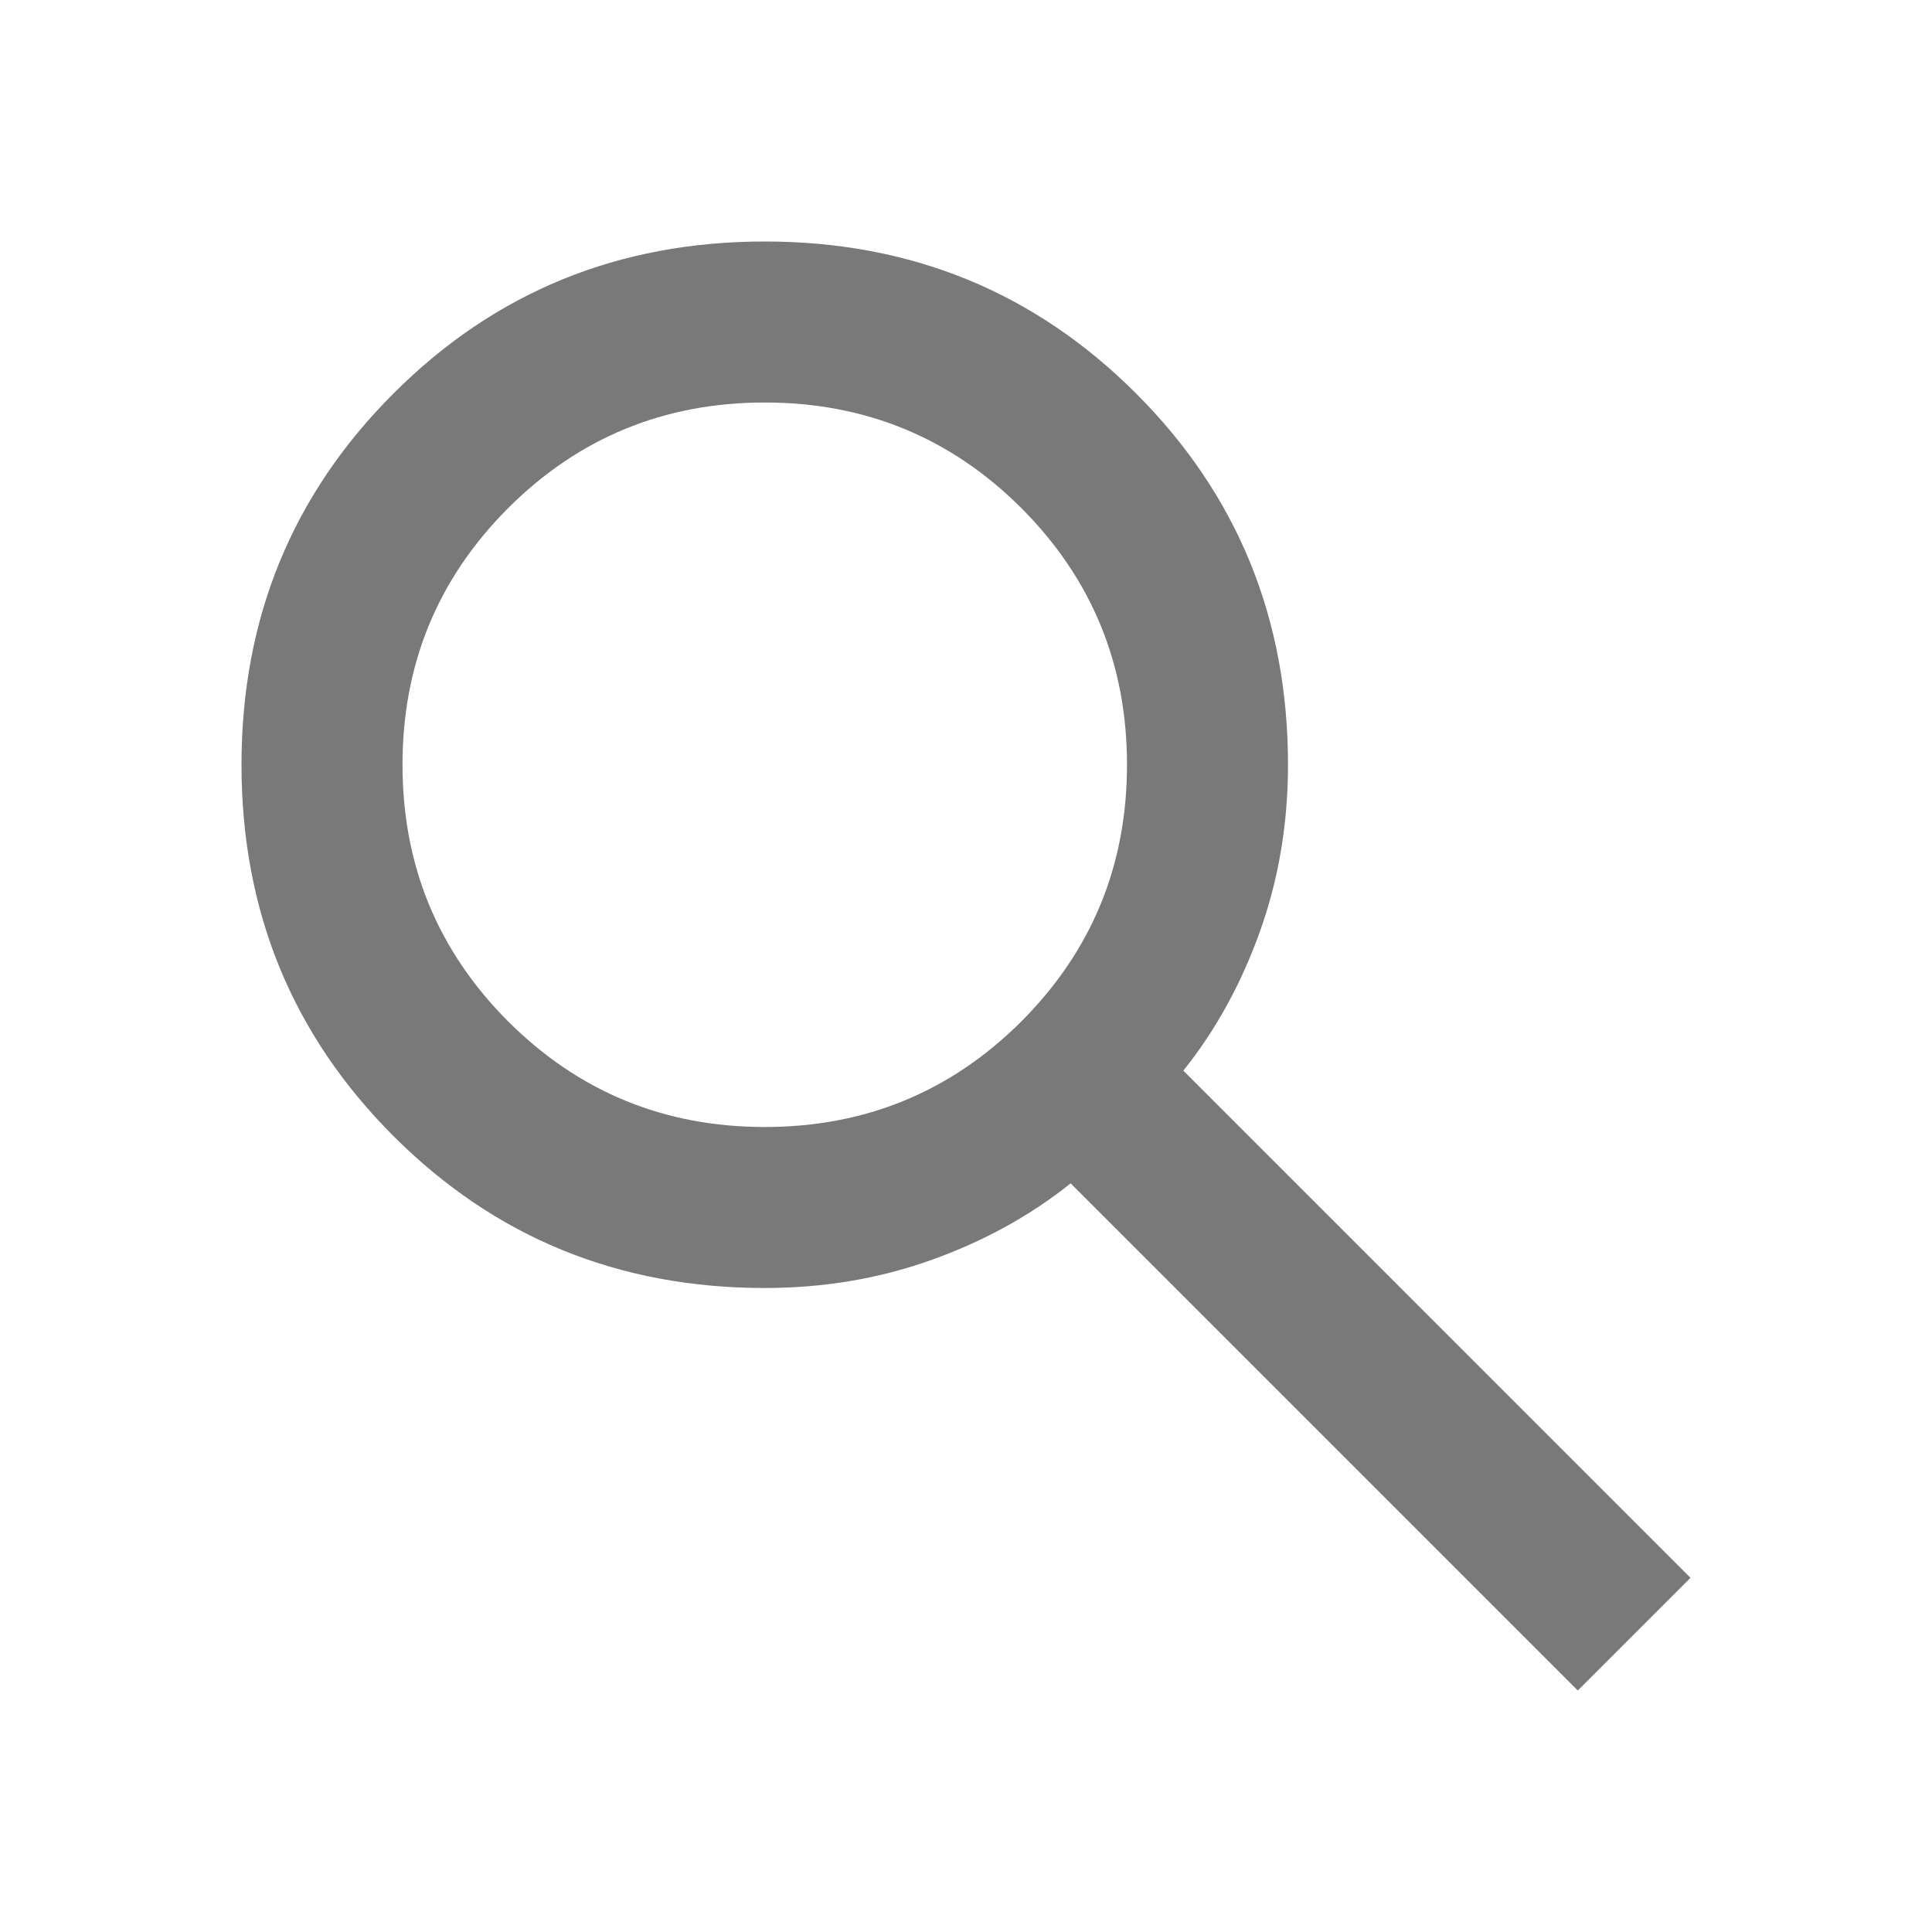
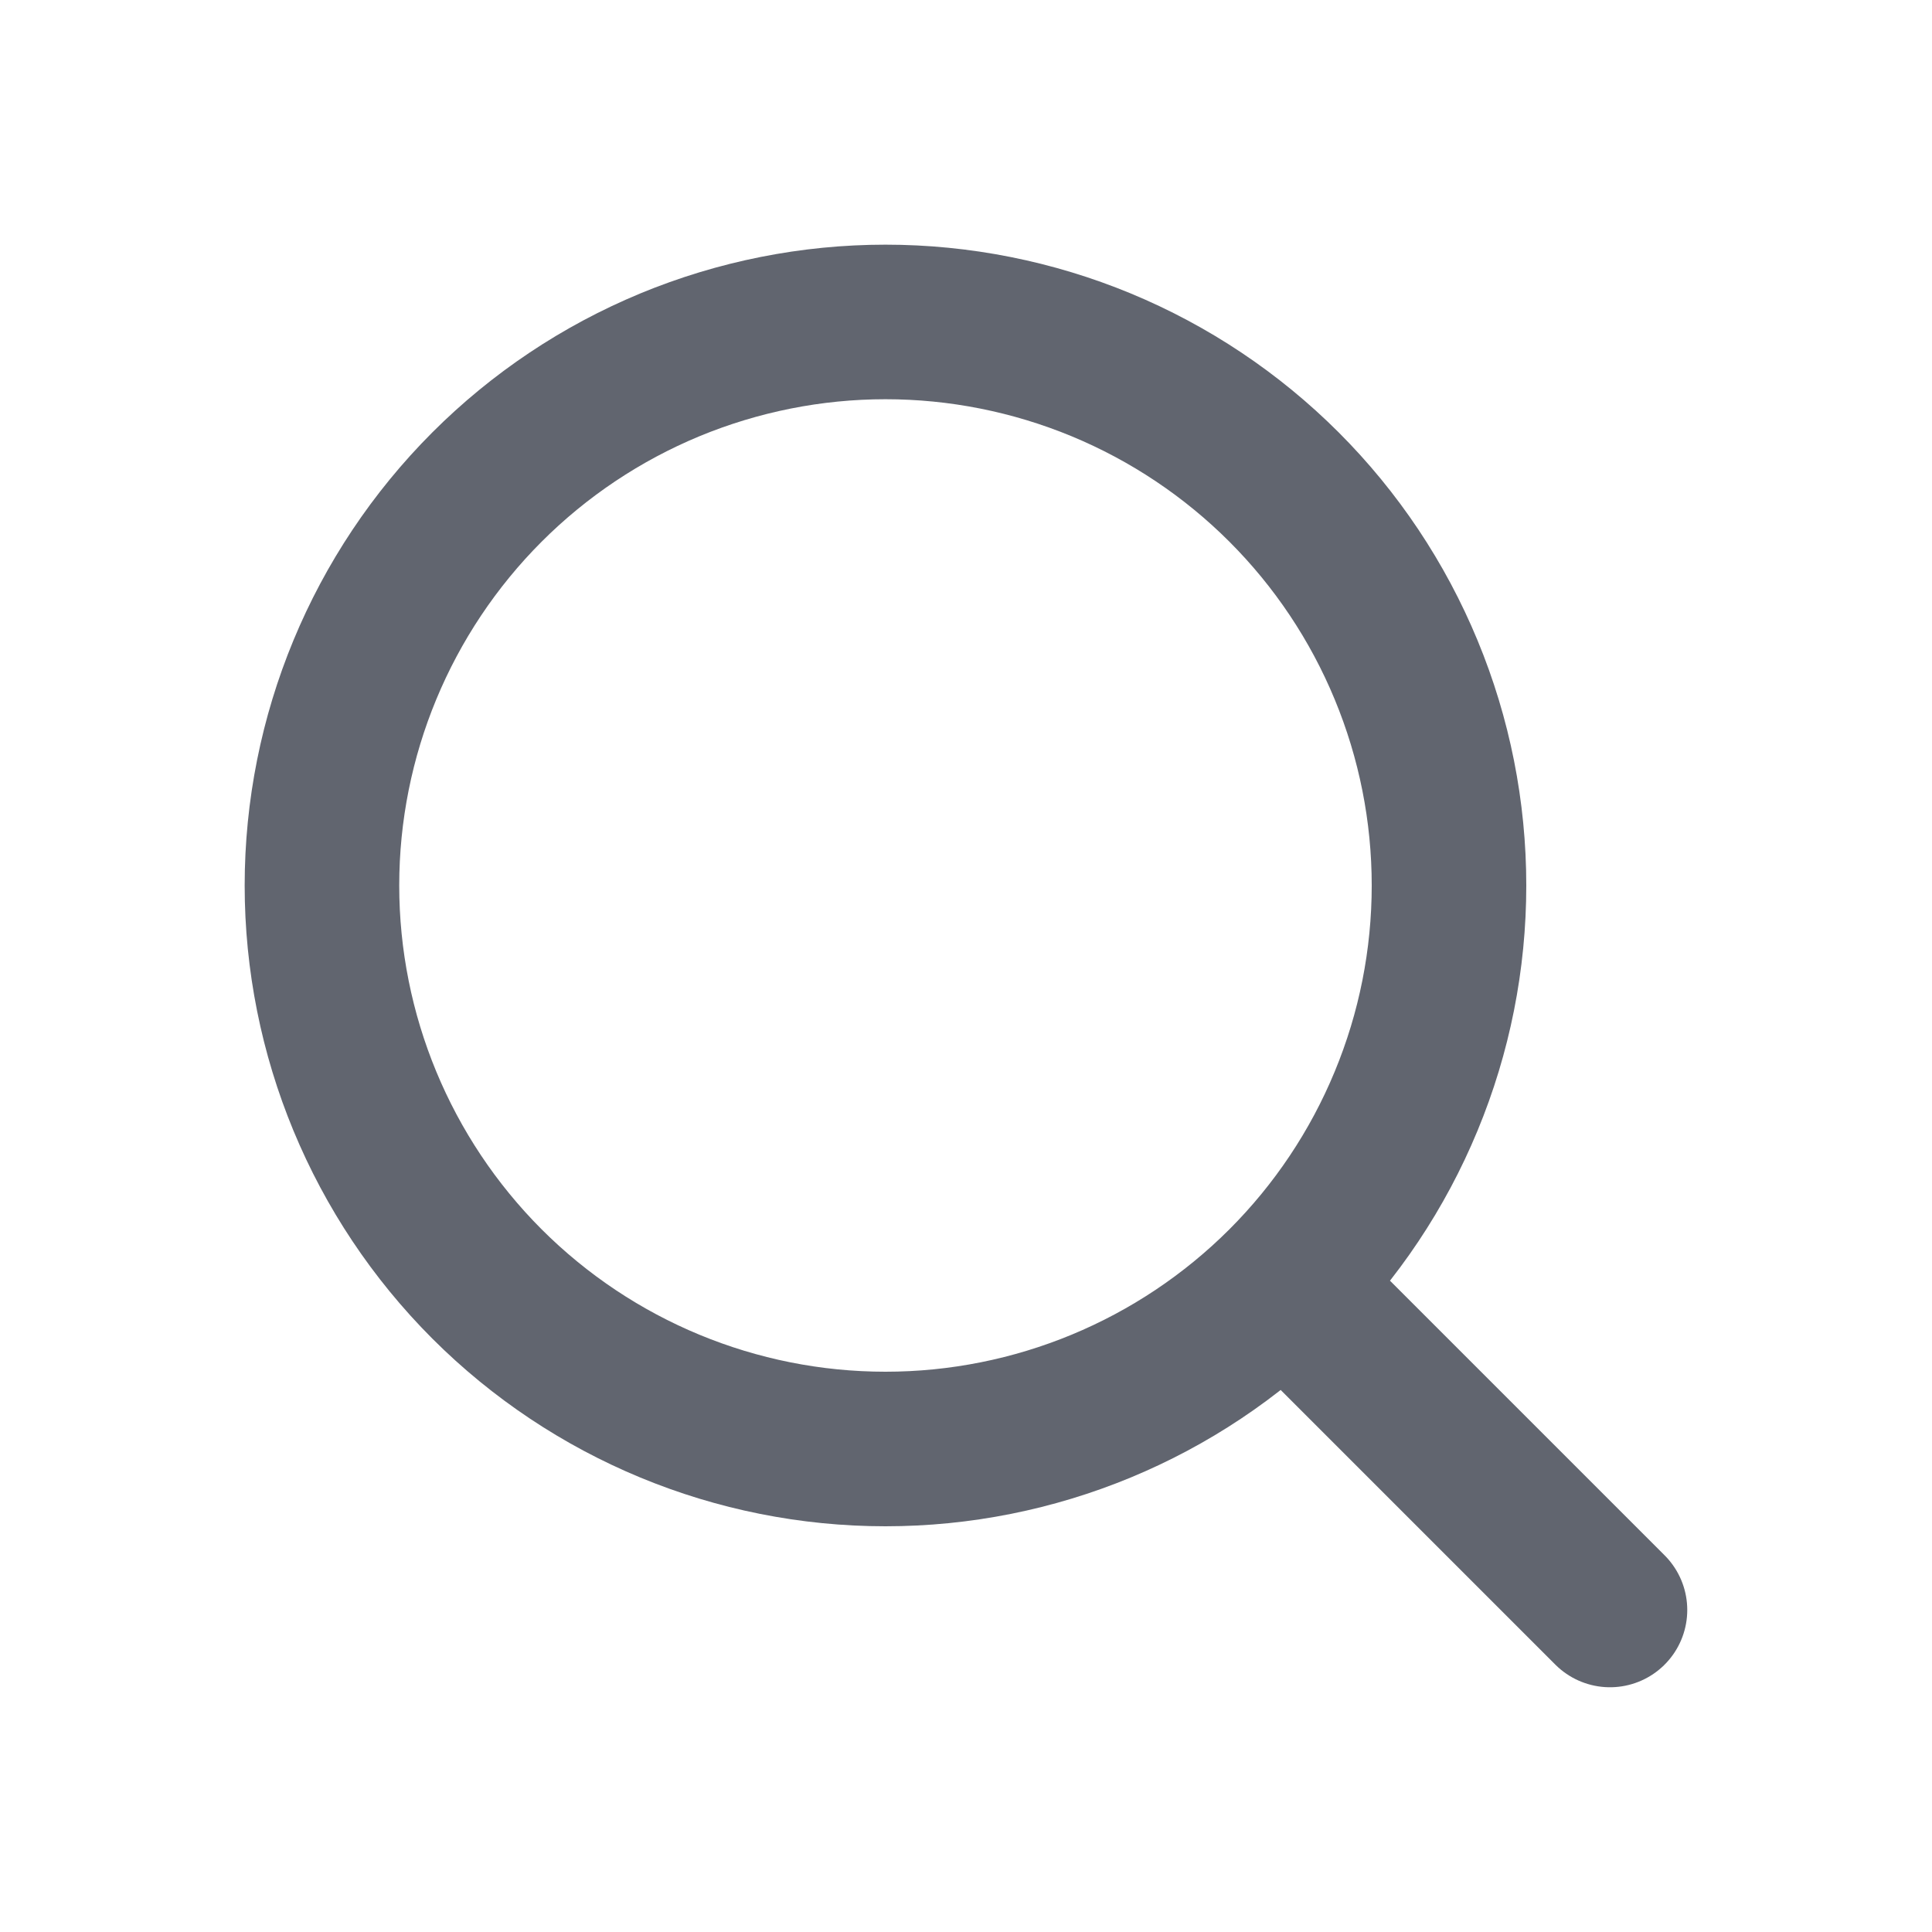
- <svg xmlns="http://www.w3.org/2000/svg" width="24" height="24" viewBox="0 0 24 24" fill="none">
-   <path d="M19.6 21L13.3 14.7C12.8 15.1 12.225 15.417 11.575 15.65C10.925 15.883 10.233 16 9.5 16C7.683 16 6.146 15.371 4.888 14.113C3.629 12.854 3 11.317 3 9.5C3 7.683 3.629 6.146 4.888 4.888C6.146 3.629 7.683 3 9.5 3C11.317 3 12.854 3.629 14.113 4.888C15.371 6.146 16 7.683 16 9.5C16 10.233 15.883 10.925 15.65 11.575C15.417 12.225 15.1 12.8 14.7 13.3L21 19.6L19.6 21ZM9.5 14C10.75 14 11.812 13.562 12.688 12.688C13.562 11.812 14 10.75 14 9.5C14 8.25 13.562 7.188 12.688 6.312C11.812 5.438 10.75 5 9.5 5C8.25 5 7.188 5.438 6.312 6.312C5.438 7.188 5 8.25 5 9.5C5 10.75 5.438 11.812 6.312 12.688C7.188 13.562 8.25 14 9.5 14Z" fill="#797979" />
+ <svg xmlns="http://www.w3.org/2000/svg" width="25" height="25" viewBox="0 0 25 25" fill="none">
+   <path d="M20.833 20.833L16.615 16.615M16.615 16.615C17.292 15.938 17.829 15.134 18.195 14.249C18.562 13.364 18.75 12.416 18.75 11.458C18.75 10.501 18.562 9.553 18.195 8.668C17.829 7.783 17.292 6.979 16.615 6.302C15.938 5.625 15.134 5.088 14.249 4.721C13.364 4.355 12.416 4.166 11.458 4.166C10.501 4.166 9.553 4.355 8.668 4.721C7.783 5.088 6.979 5.625 6.302 6.302C4.935 7.67 4.166 9.524 4.166 11.458C4.166 13.392 4.935 15.247 6.302 16.615C7.67 17.982 9.524 18.75 11.458 18.75C13.392 18.75 15.247 17.982 16.615 16.615Z" stroke="#61656F" stroke-width="2" stroke-linecap="round" stroke-linejoin="round" />
</svg>
